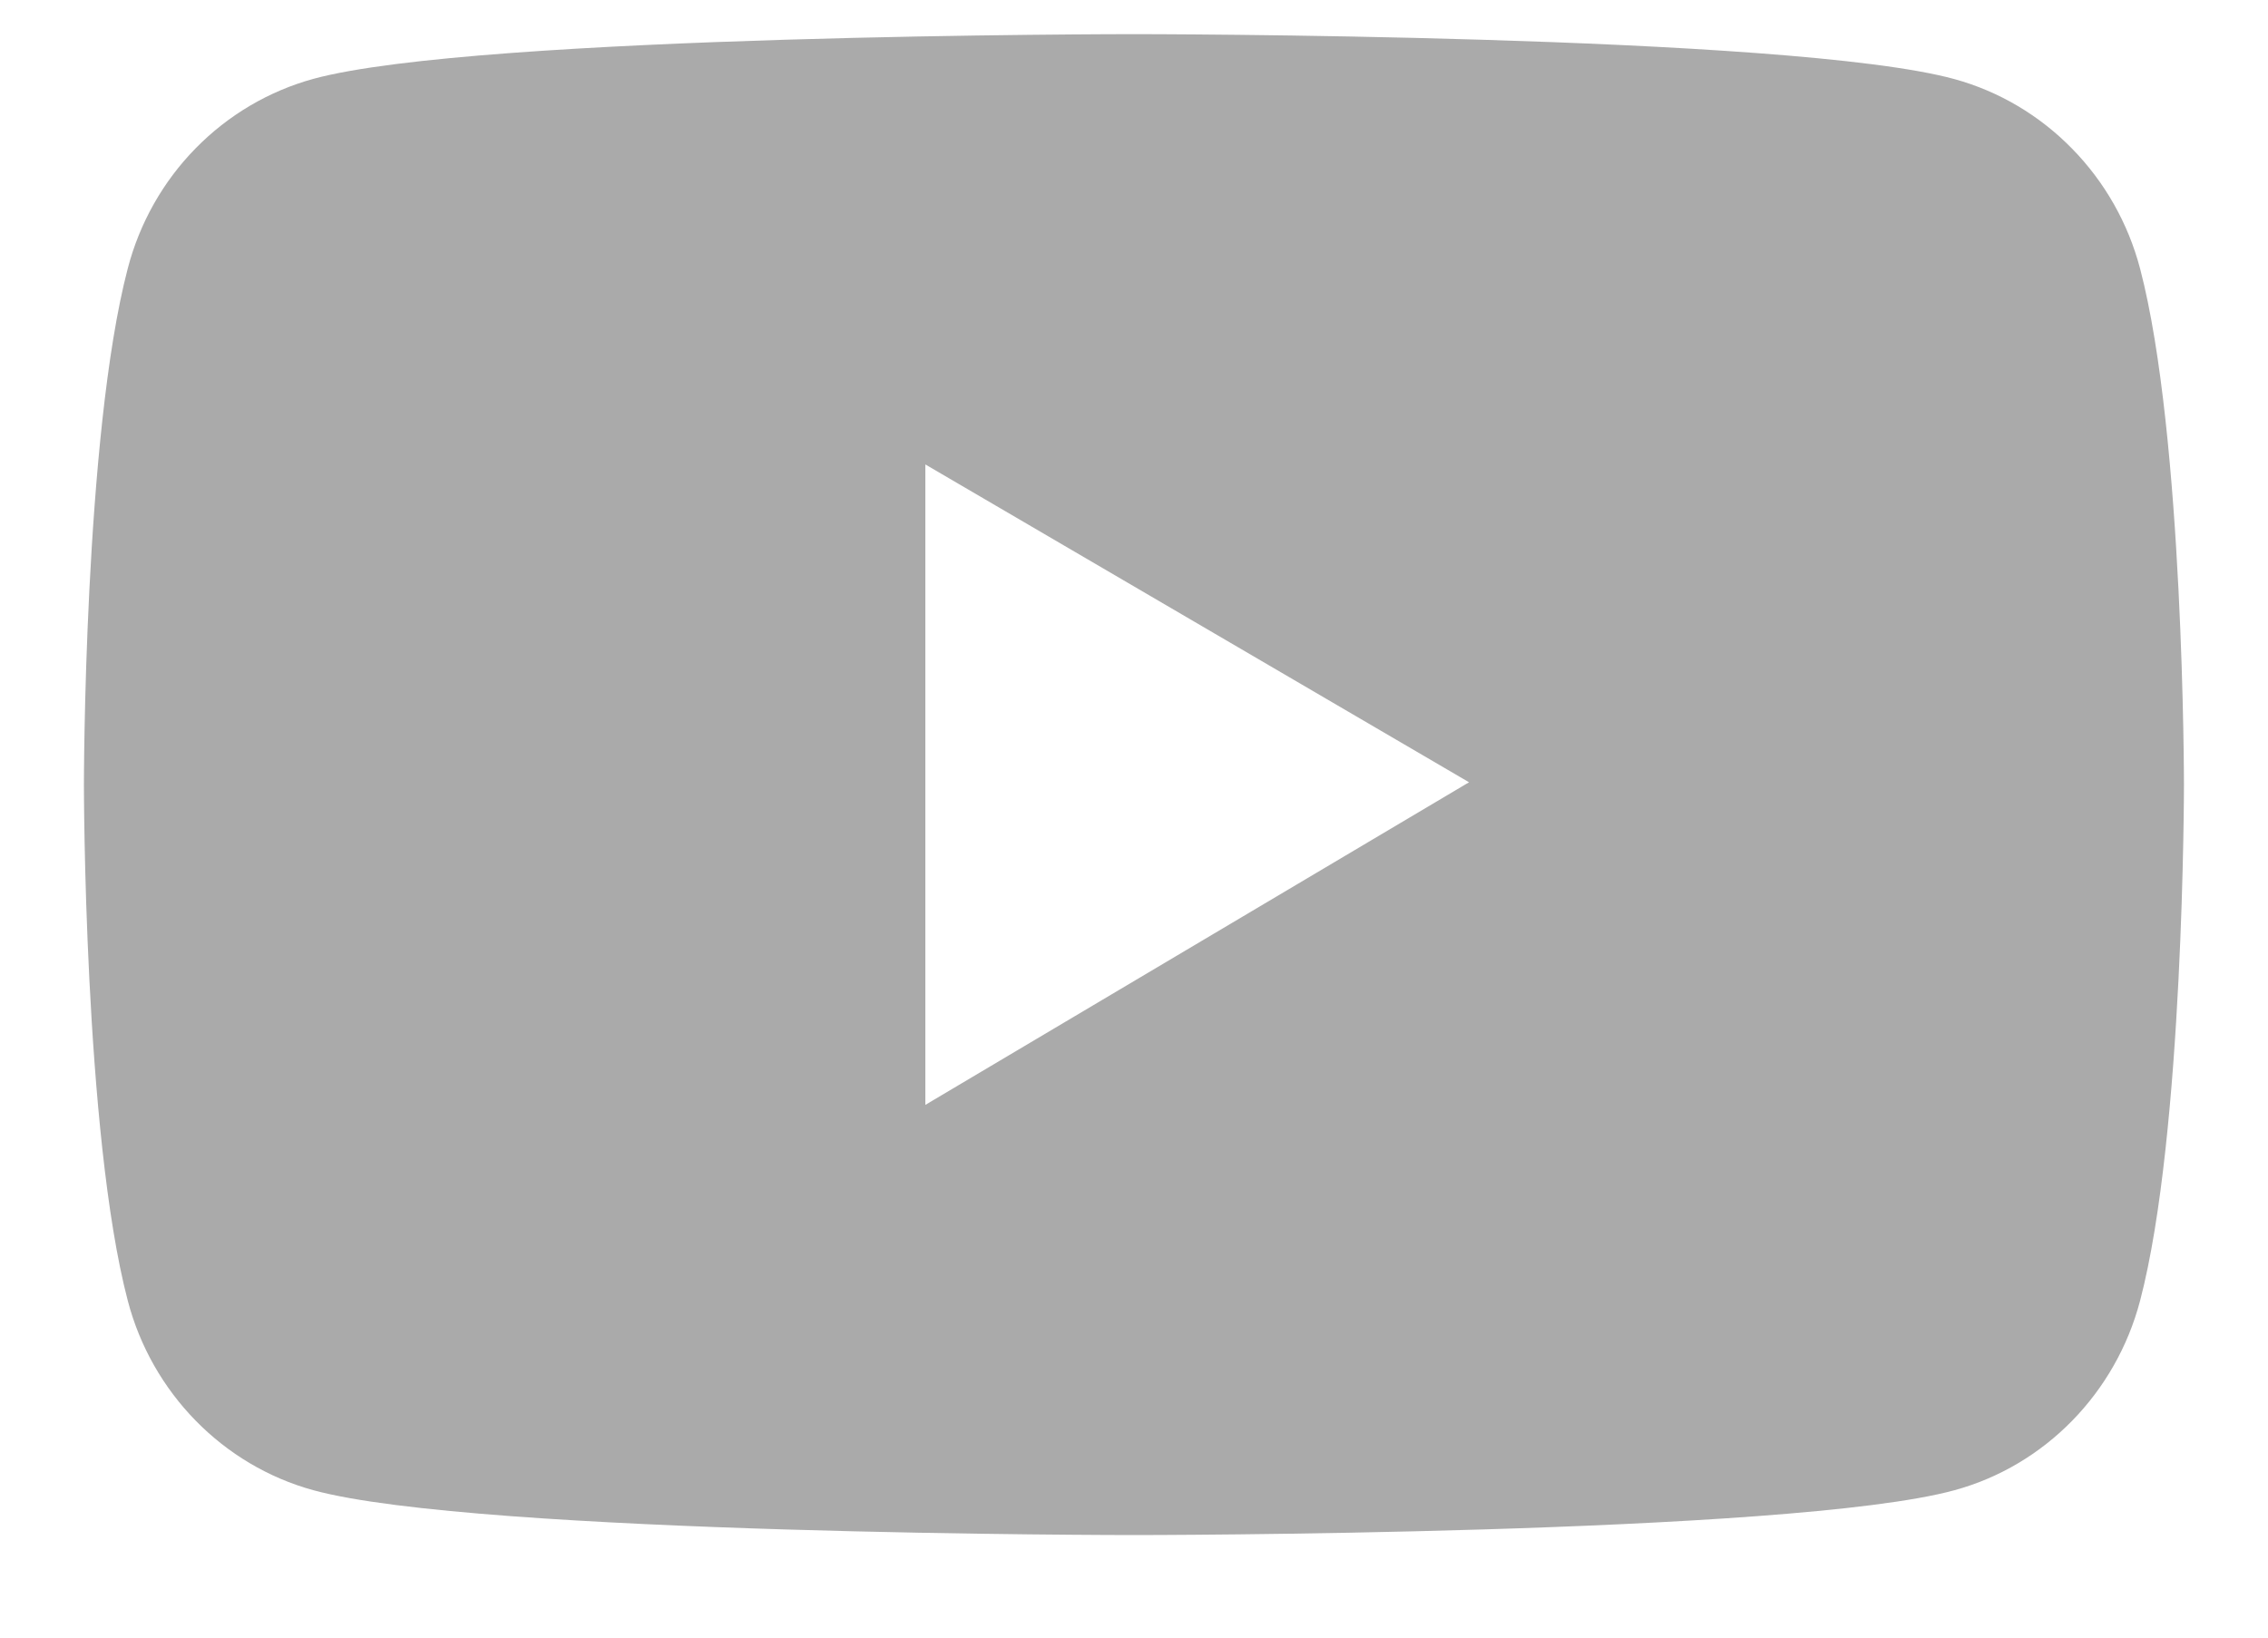
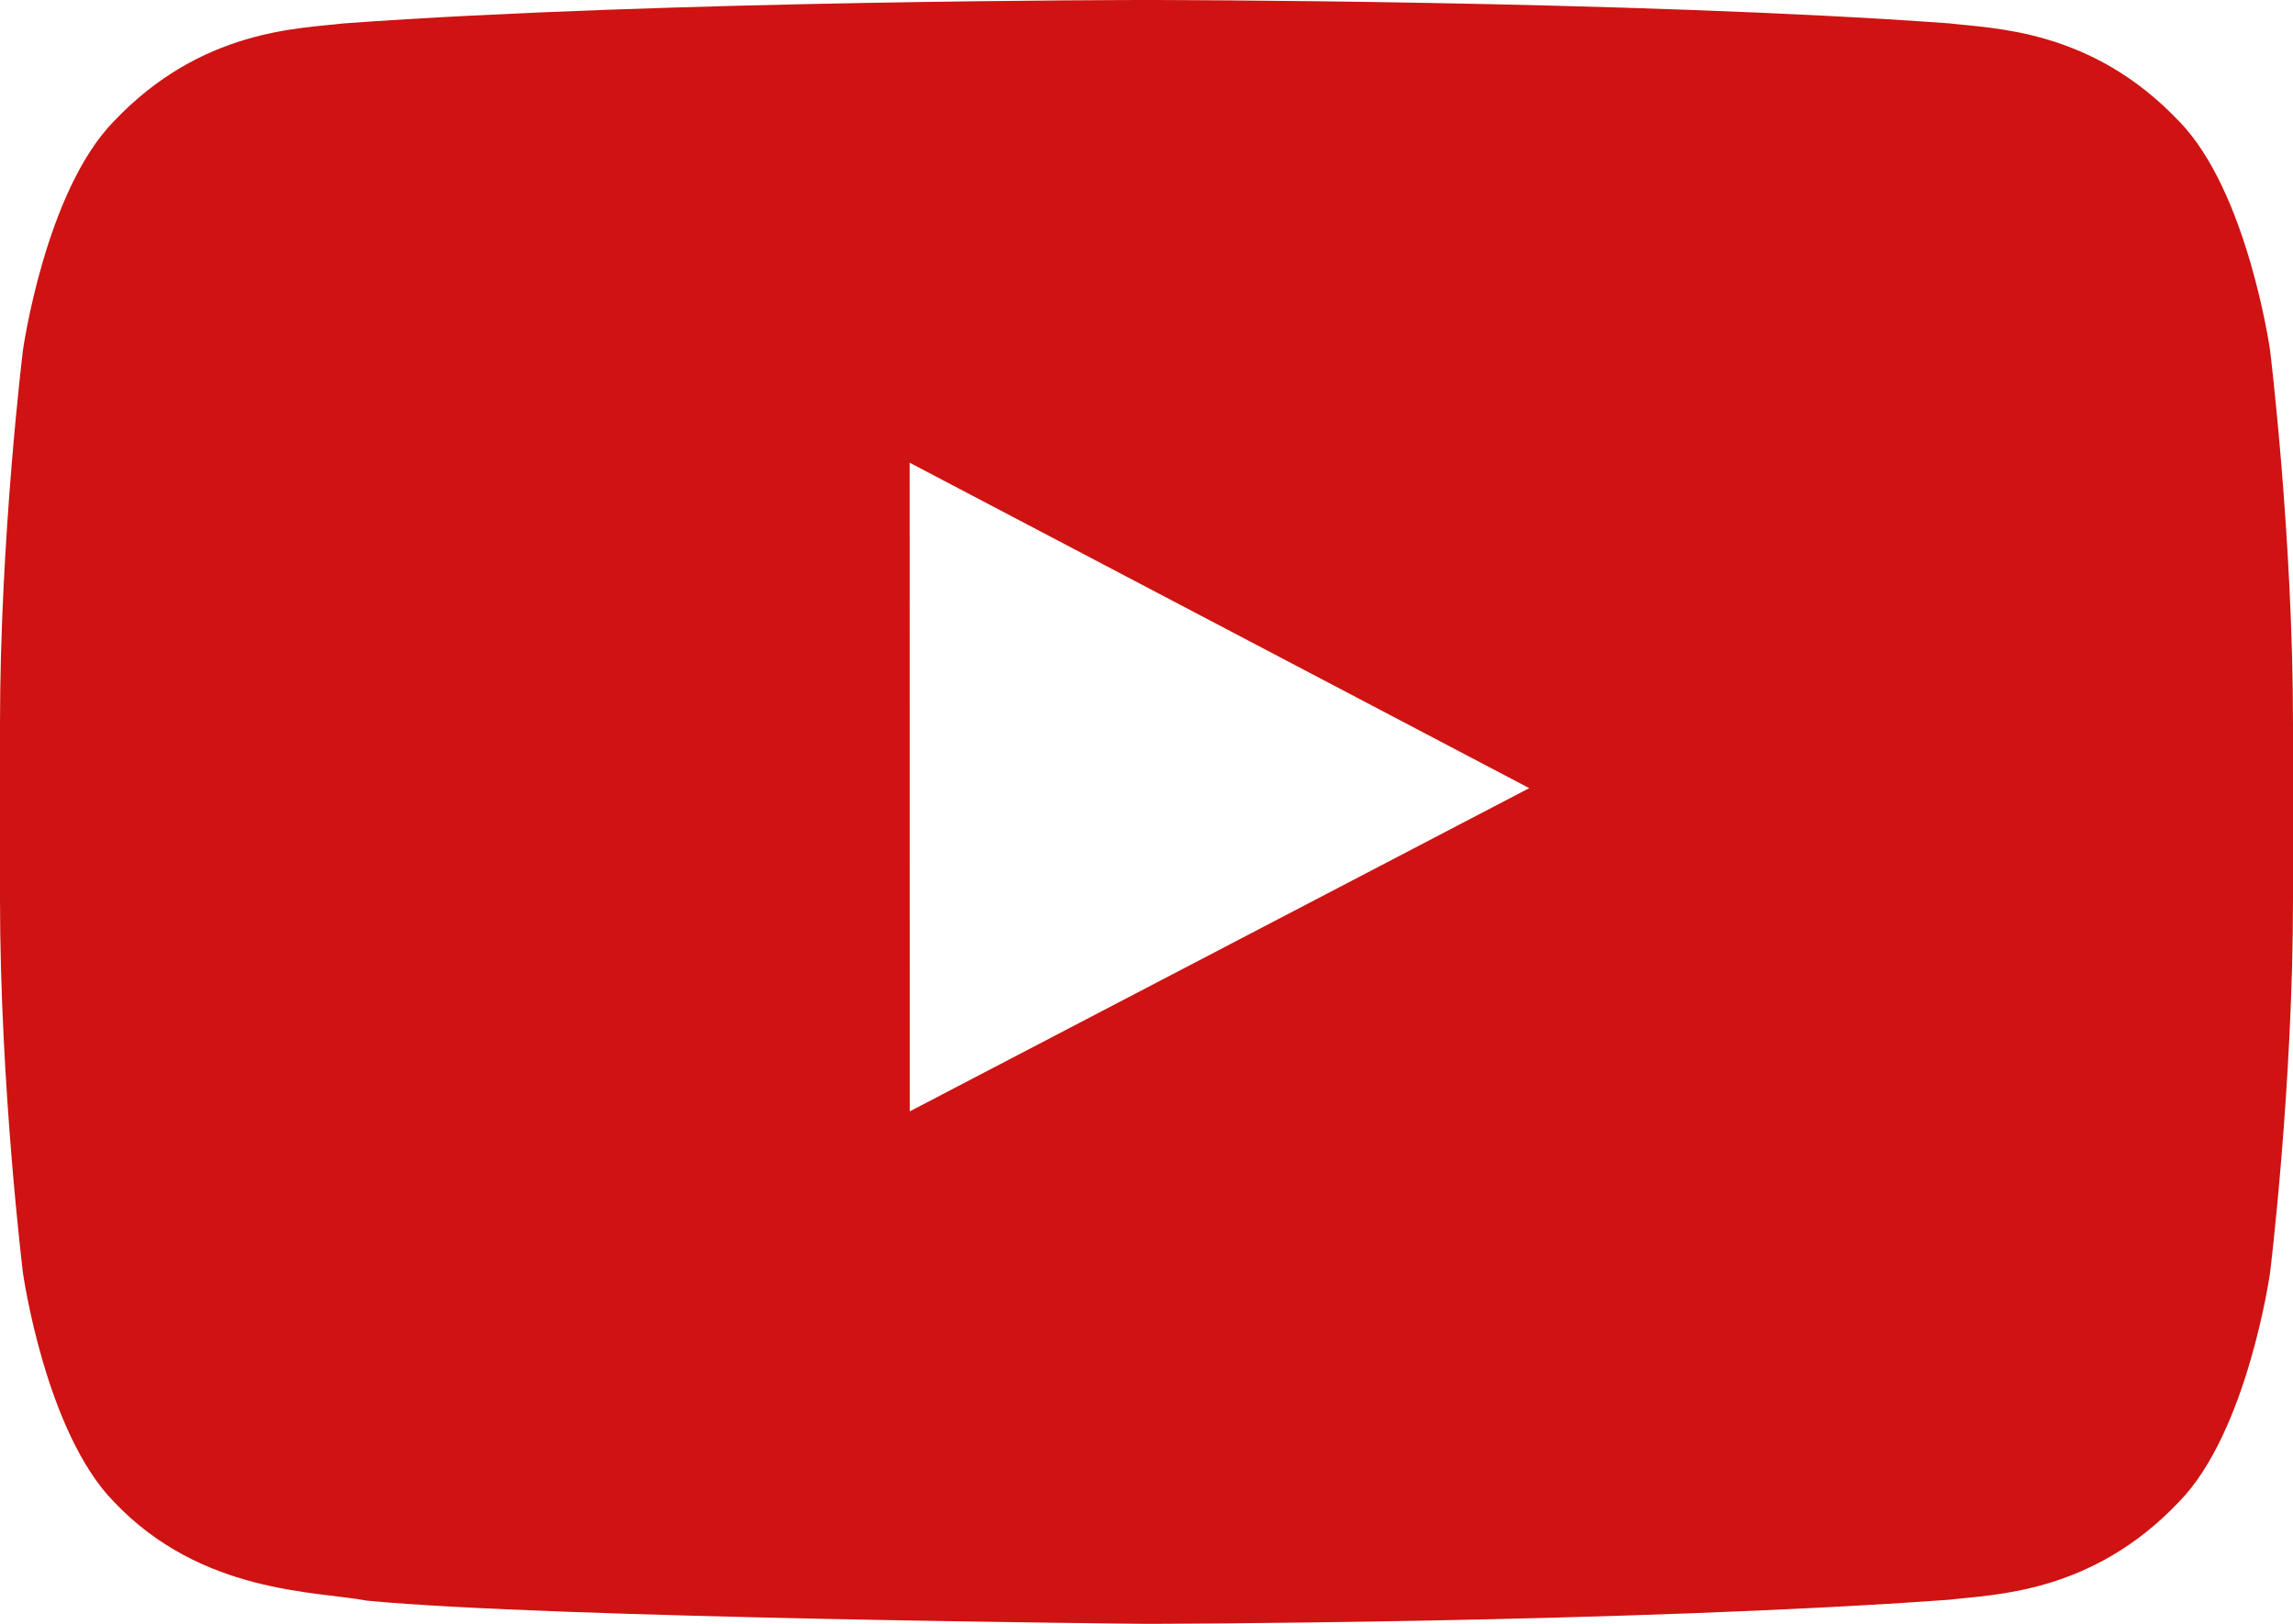
- <svg xmlns="http://www.w3.org/2000/svg" width="18" height="13" viewBox="0 0 18 13" fill="none">
-   <path d="M16.985 2.133C16.89 1.772 16.704 1.444 16.445 1.18C16.187 0.916 15.865 0.725 15.512 0.628C14.211 0.271 8.999 0.271 8.999 0.271C8.999 0.271 3.787 0.271 2.487 0.626C2.134 0.723 1.812 0.913 1.553 1.177C1.294 1.441 1.108 1.77 1.014 2.131C0.666 3.459 0.666 6.229 0.666 6.229C0.666 6.229 0.666 8.999 1.014 10.325C1.205 11.057 1.771 11.634 2.487 11.83C3.787 12.186 8.999 12.186 8.999 12.186C8.999 12.186 14.211 12.186 15.512 11.83C16.23 11.634 16.793 11.057 16.985 10.325C17.333 8.999 17.333 6.229 17.333 6.229C17.333 6.229 17.333 3.459 16.985 2.133ZM7.344 8.771V3.687L11.659 6.21L7.344 8.771Z" fill="#AAAAAA" />
+ <svg xmlns="http://www.w3.org/2000/svg" width="48" height="34" id="youtube">
+   <path fill="#CE1312" fill-rule="evenodd" d="m19.044 23.27-.002-13.582 12.97 6.814-12.968 6.768zM47.52 7.334s-.47-3.33-1.908-4.798C43.786.61 41.741.601 40.803.489 34.086 0 24.011 0 24.011 0h-.022S13.914 0 7.197.49c-.939.111-2.983.12-4.81 2.046C.948 4.003.48 7.334.48 7.334S0 11.247 0 15.158v3.668c0 3.912.48 7.823.48 7.823s.468 3.331 1.907 4.798c1.827 1.926 4.225 1.866 5.293 2.067C11.52 33.885 24 34 24 34s10.086-.015 16.803-.505c.938-.113 2.983-.122 4.809-2.048 1.439-1.467 1.908-4.798 1.908-4.798s.48-3.91.48-7.823v-3.668c0-3.911-.48-7.824-.48-7.824z" />
</svg>
